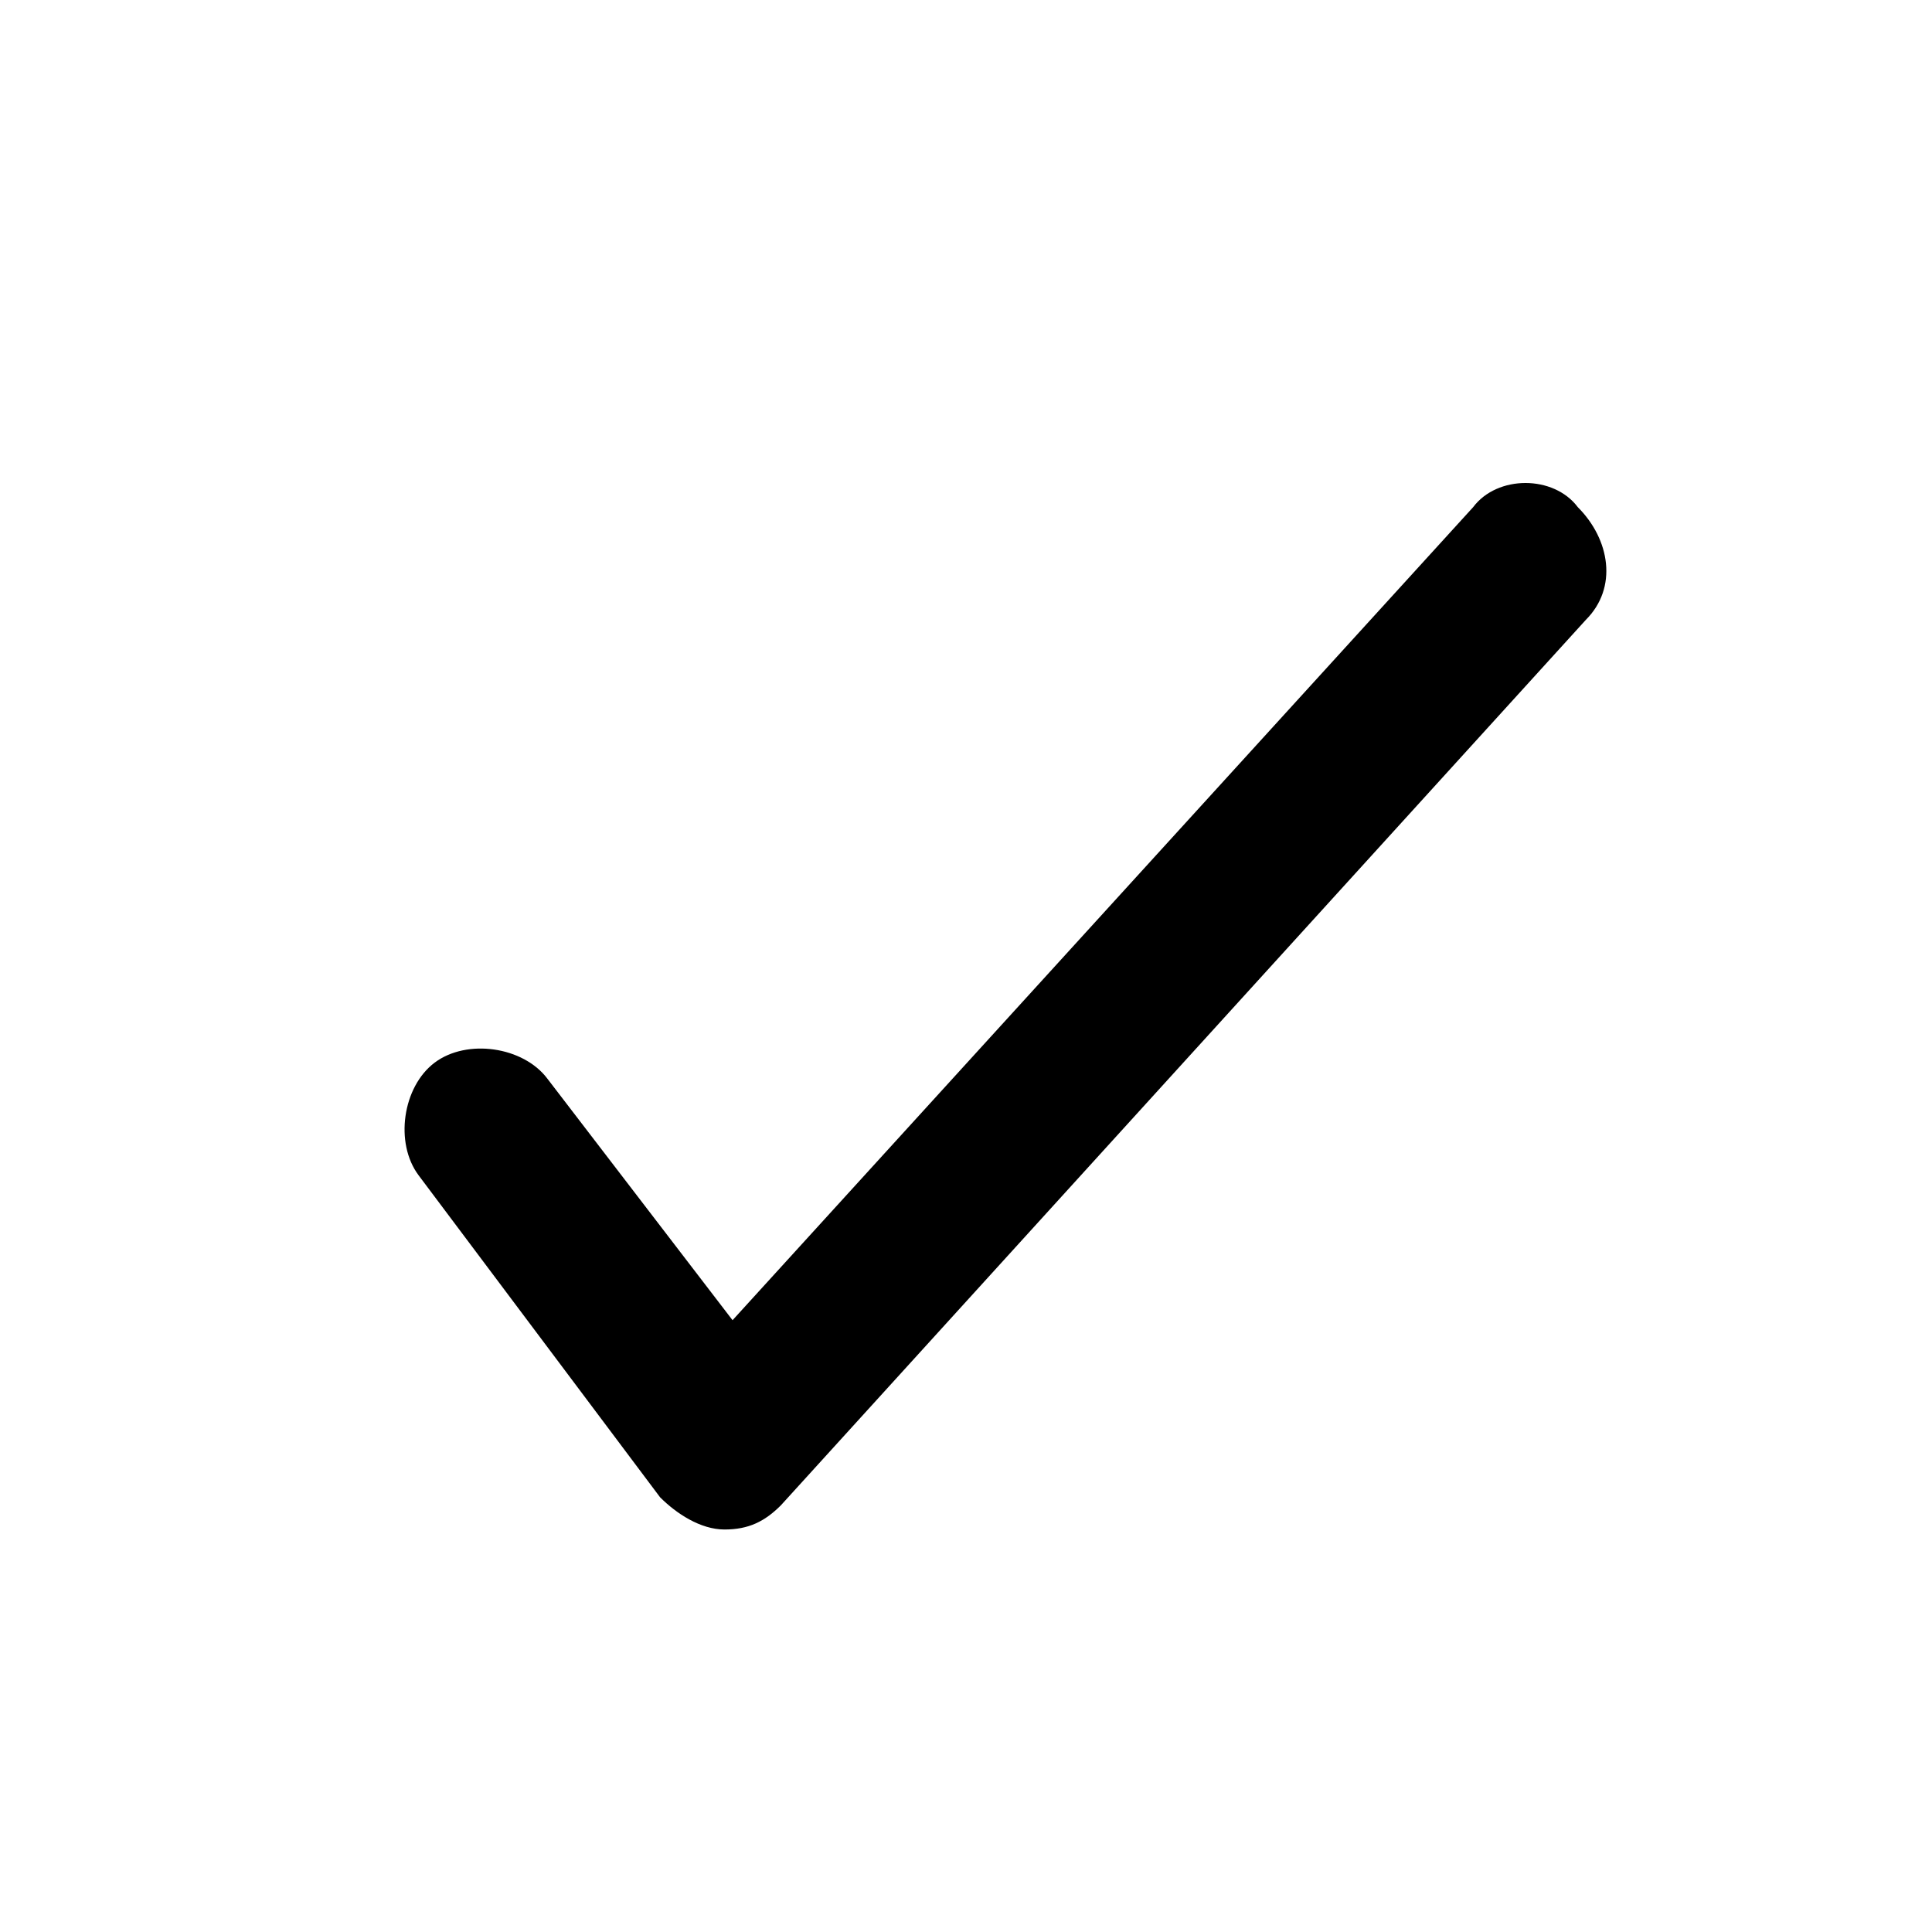
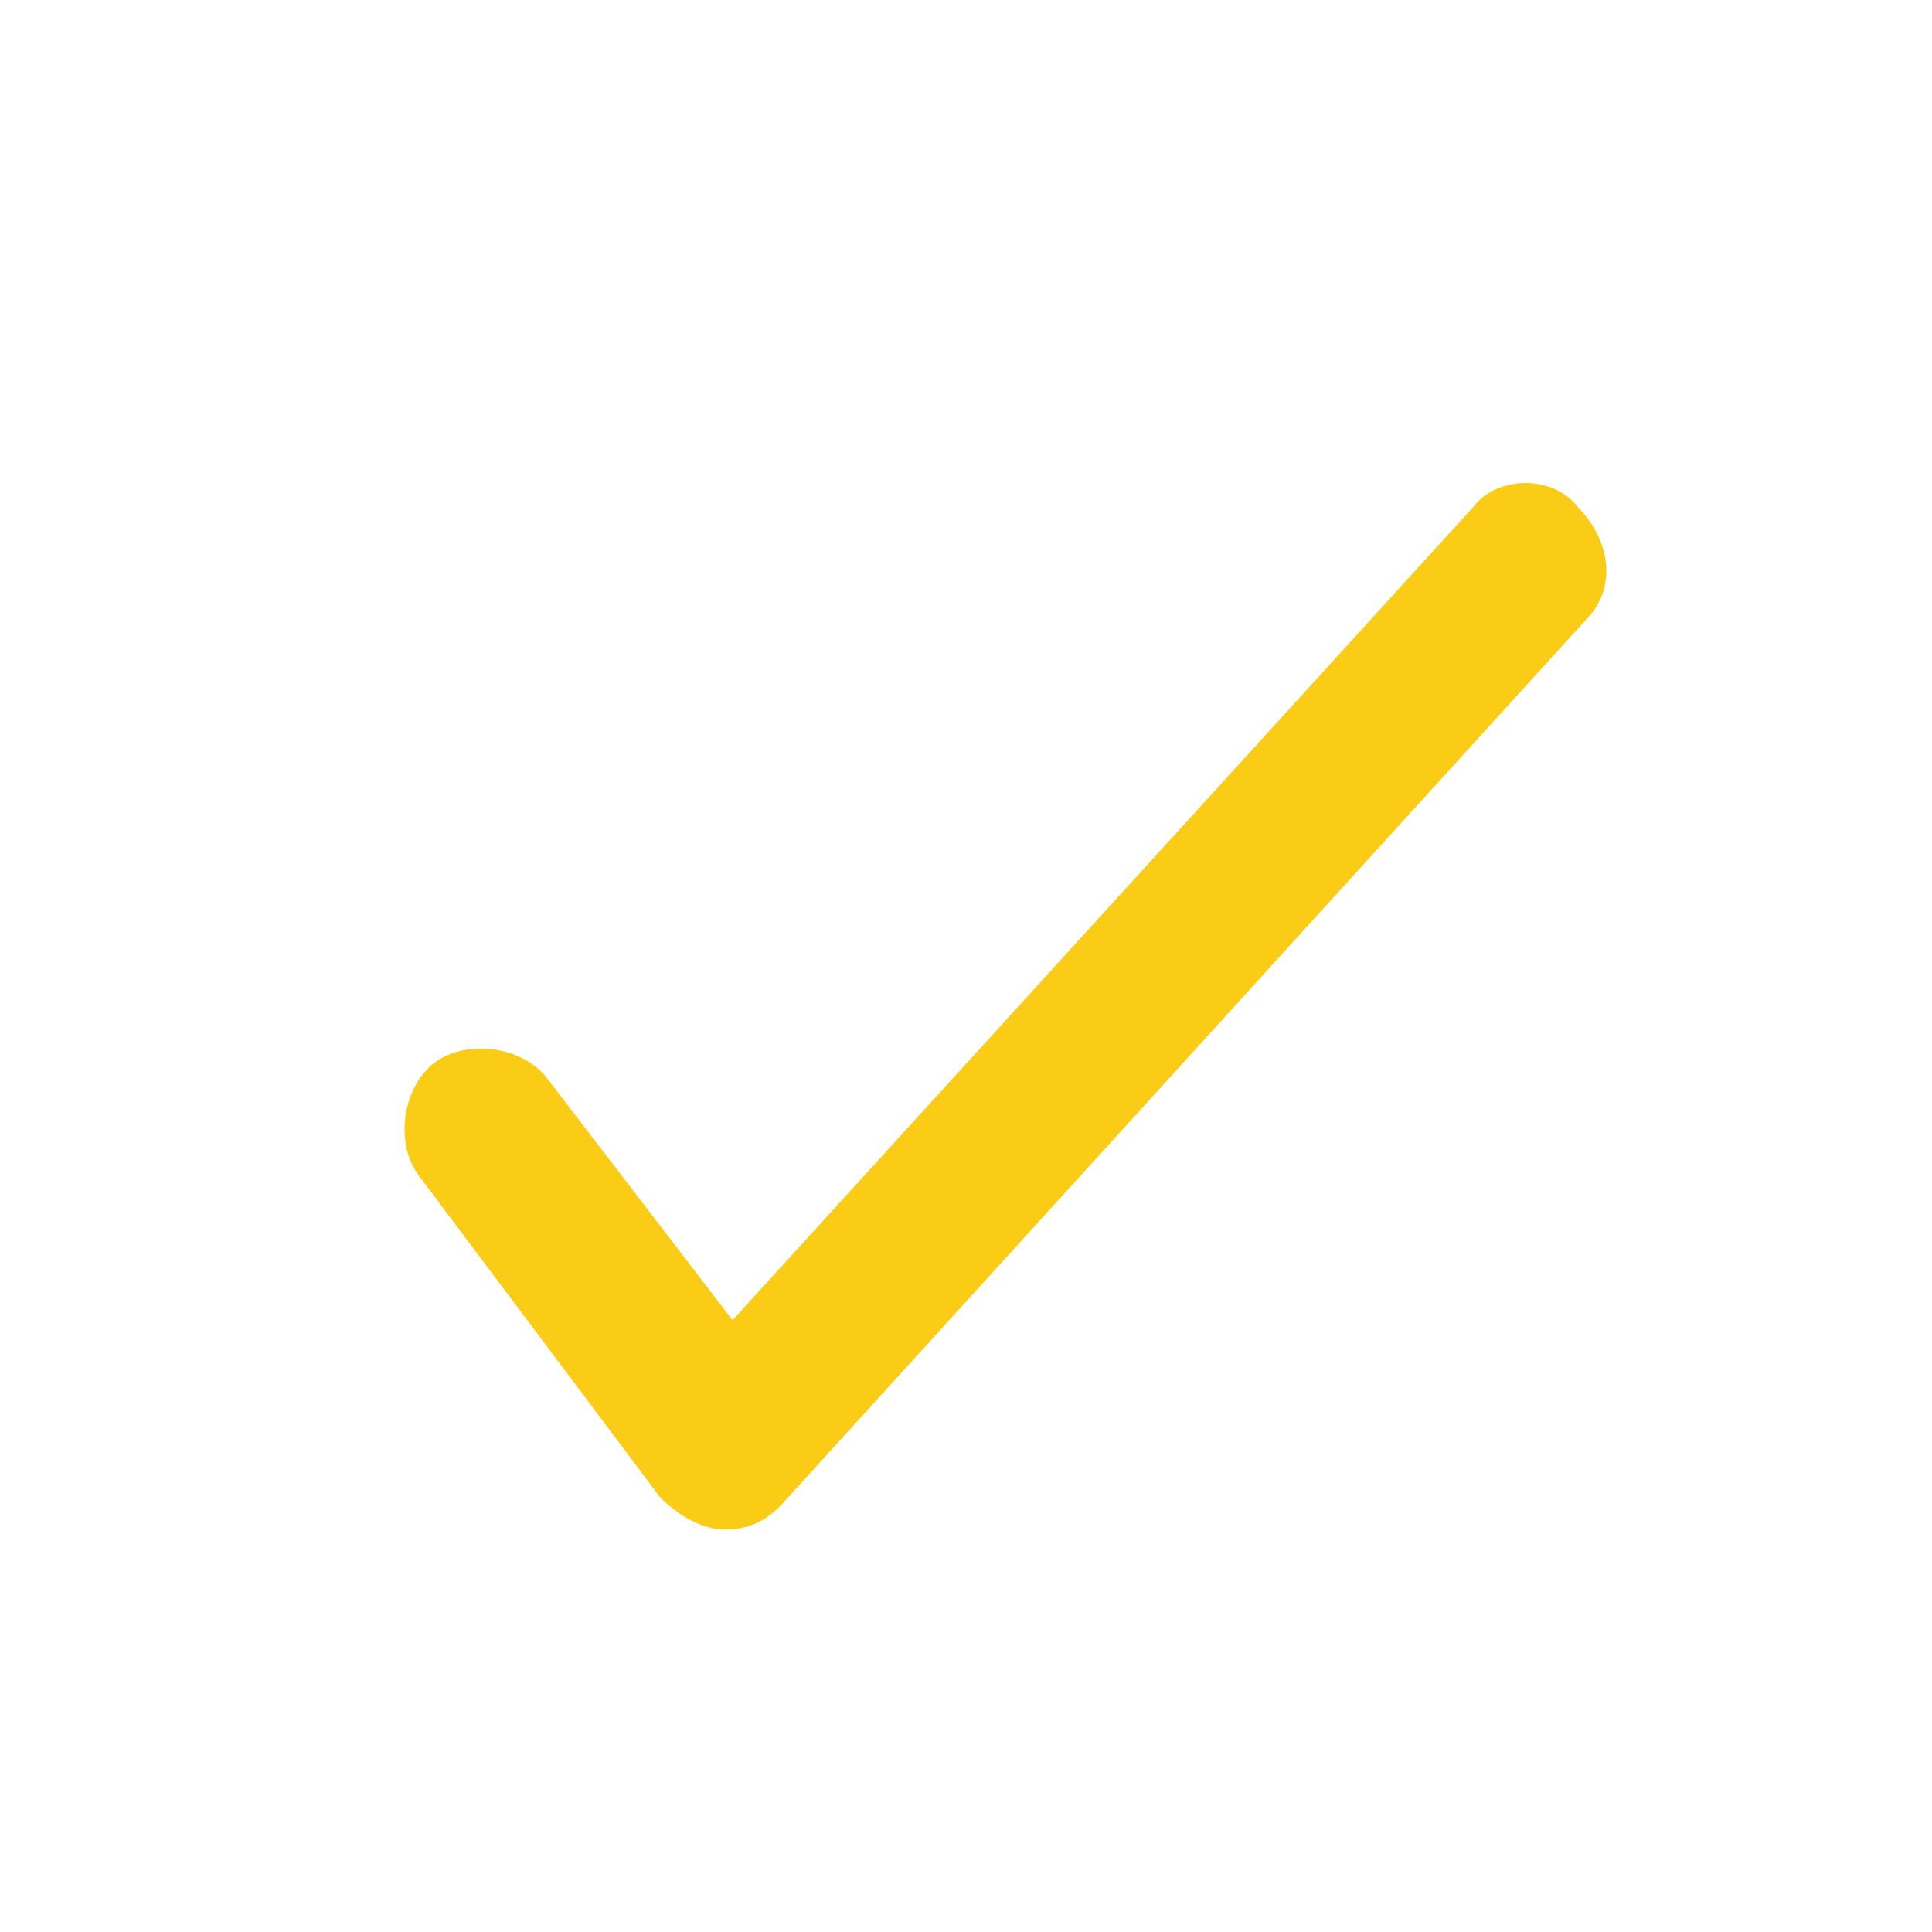
- <svg xmlns="http://www.w3.org/2000/svg" style="enable-background:new 0 0 24 24;" version="1.1" viewBox="0 0 24 24" xml:space="preserve">
+ <svg xmlns="http://www.w3.org/2000/svg" style="enable-background:new 0 0 24 24;" version="1.1" fill="#FACC15" viewBox="0 0 24 24" xml:space="preserve">
  <style type="text/css">
- 	.st0{opacity:0.2;fill:none;stroke:#000000;stroke-width:5.000000e-02;stroke-miterlimit:10;}
+ 	.st0{opacity:0.2;fill:none;stroke:#FACC15;stroke-width:5.000000e-02;stroke-miterlimit:10;}
</style>
  <g id="grid_system" />
  <g id="_icons">
    <path d="M18.3,6.3L9.1,16.4l-2.3-3c-0.3-0.4-1-0.5-1.4-0.2c-0.4,0.3-0.5,1-0.2,1.4l3,4C8.4,18.8,8.7,19,9,19c0,0,0,0,0,0   c0.3,0,0.5-0.1,0.7-0.3l10-11c0.4-0.4,0.3-1-0.1-1.4C19.3,5.9,18.6,5.9,18.3,6.3z" />
  </g>
</svg>
